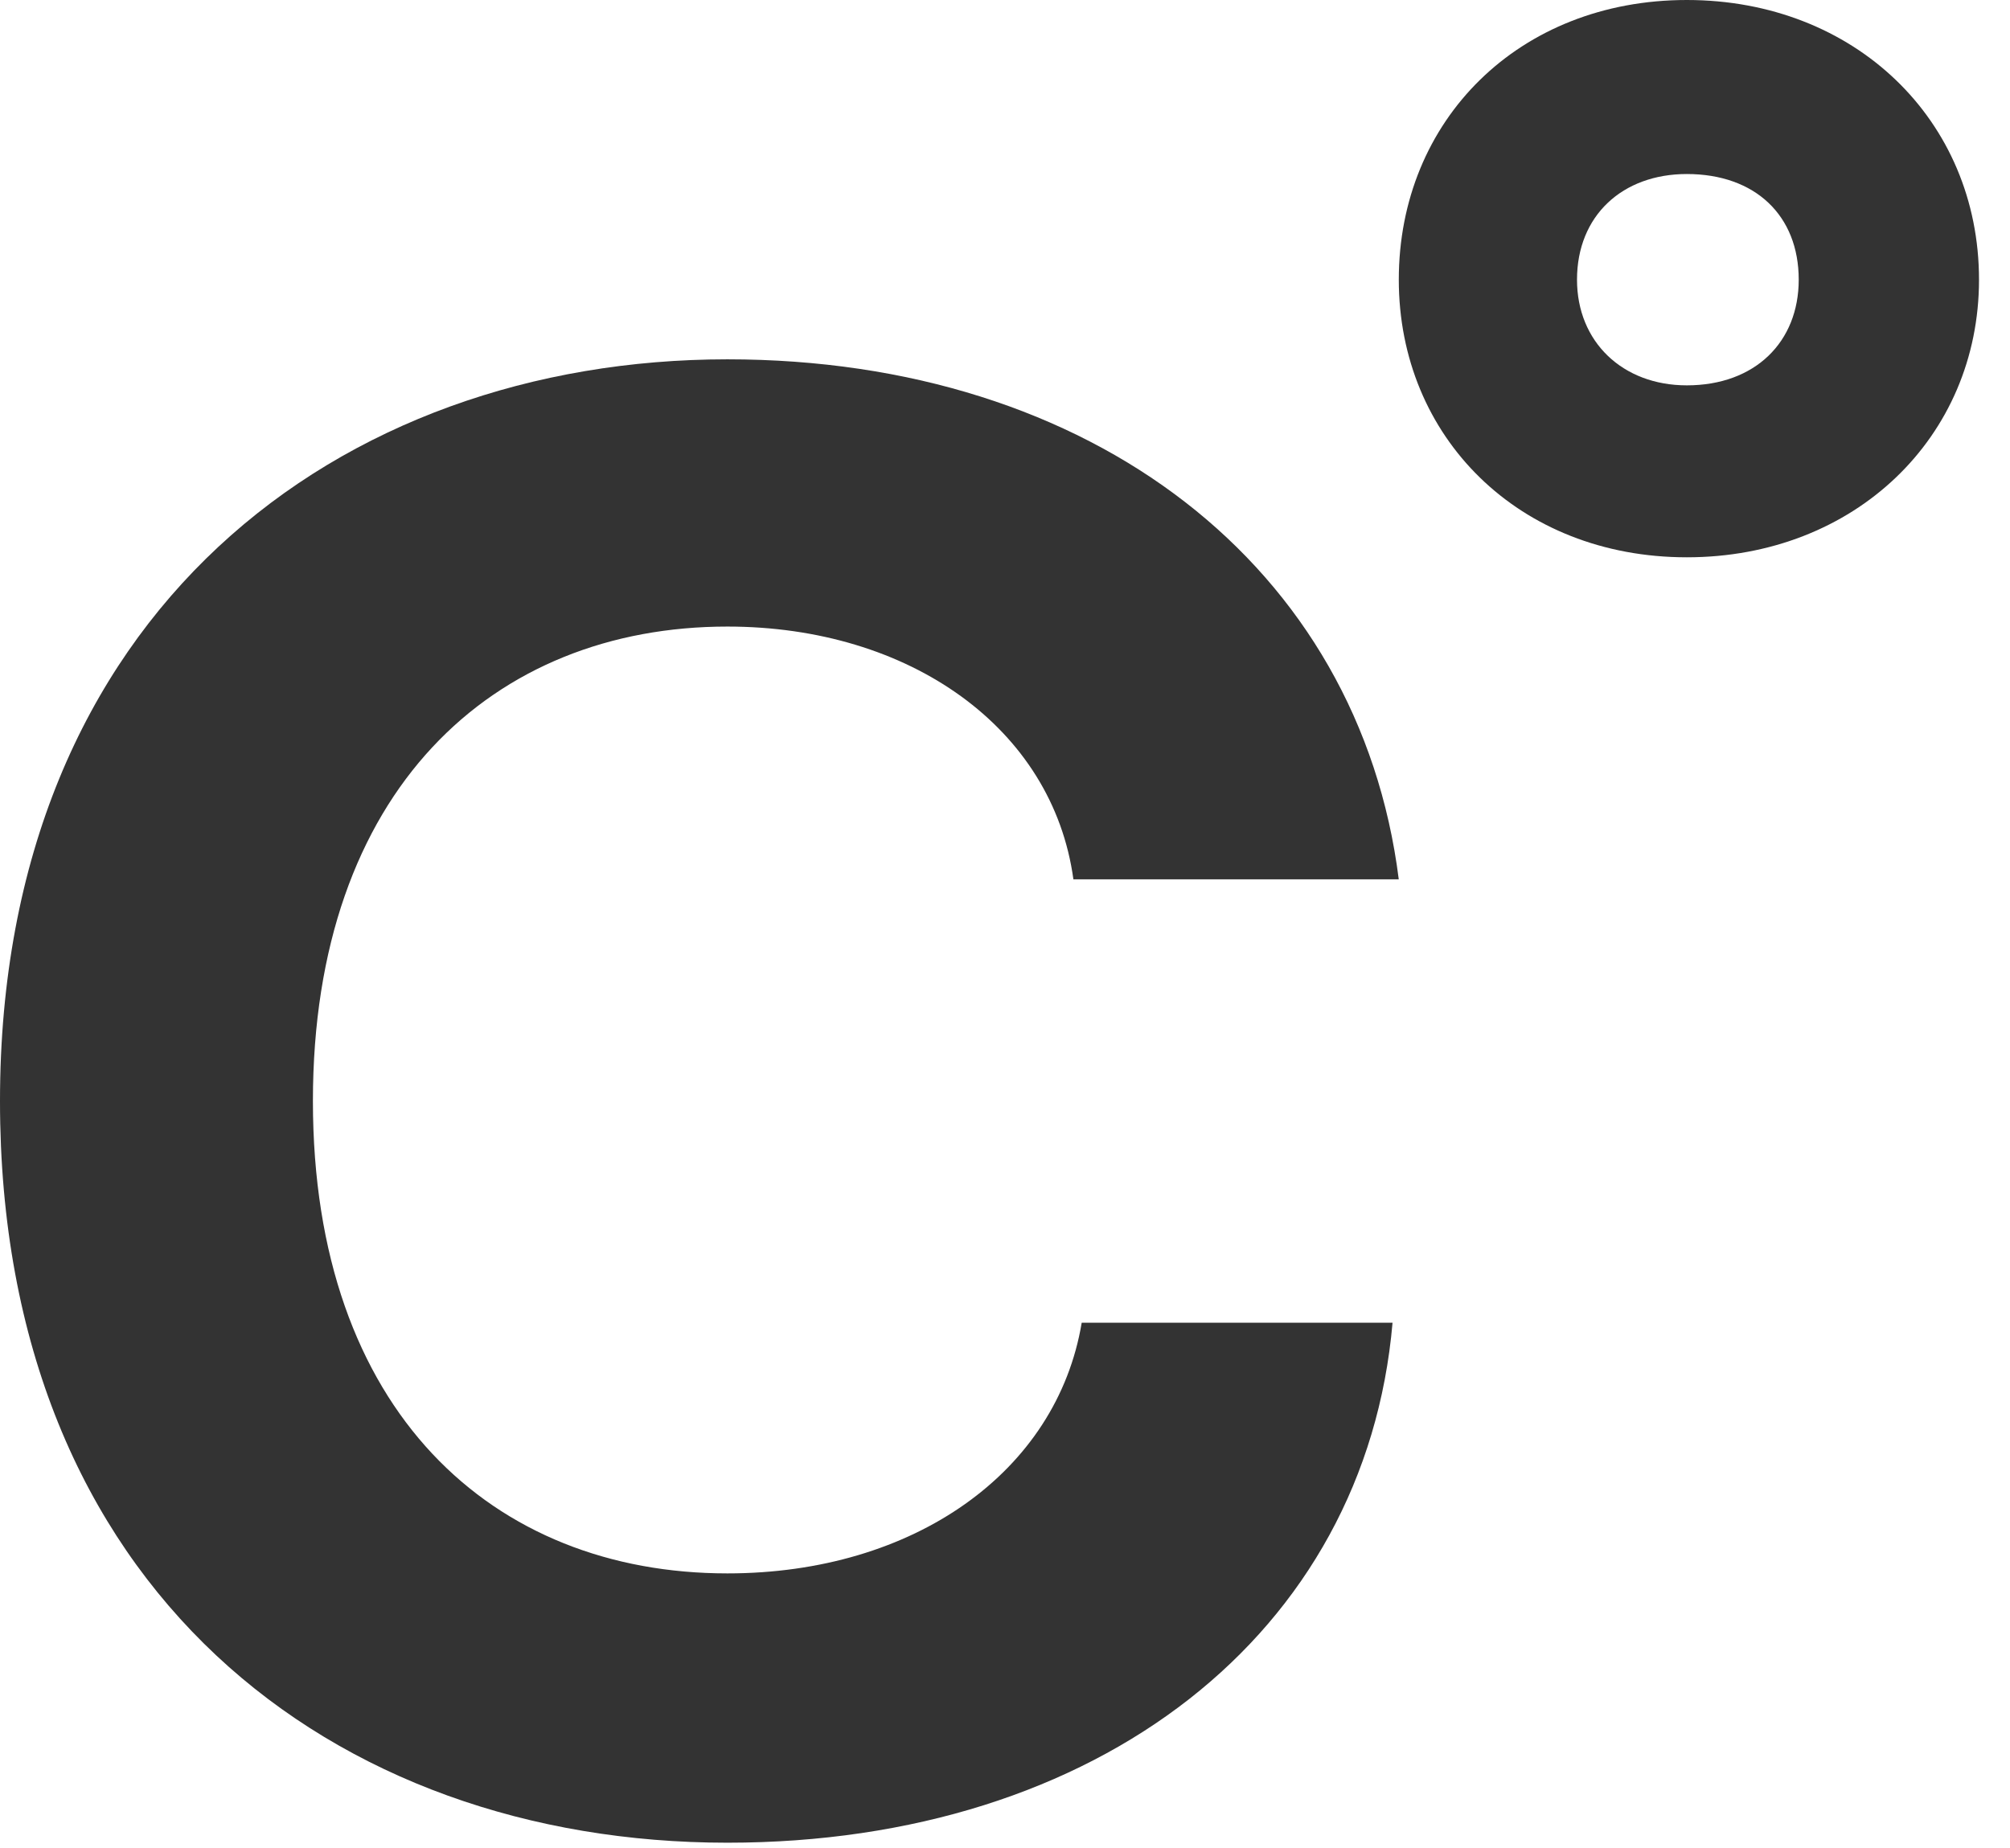
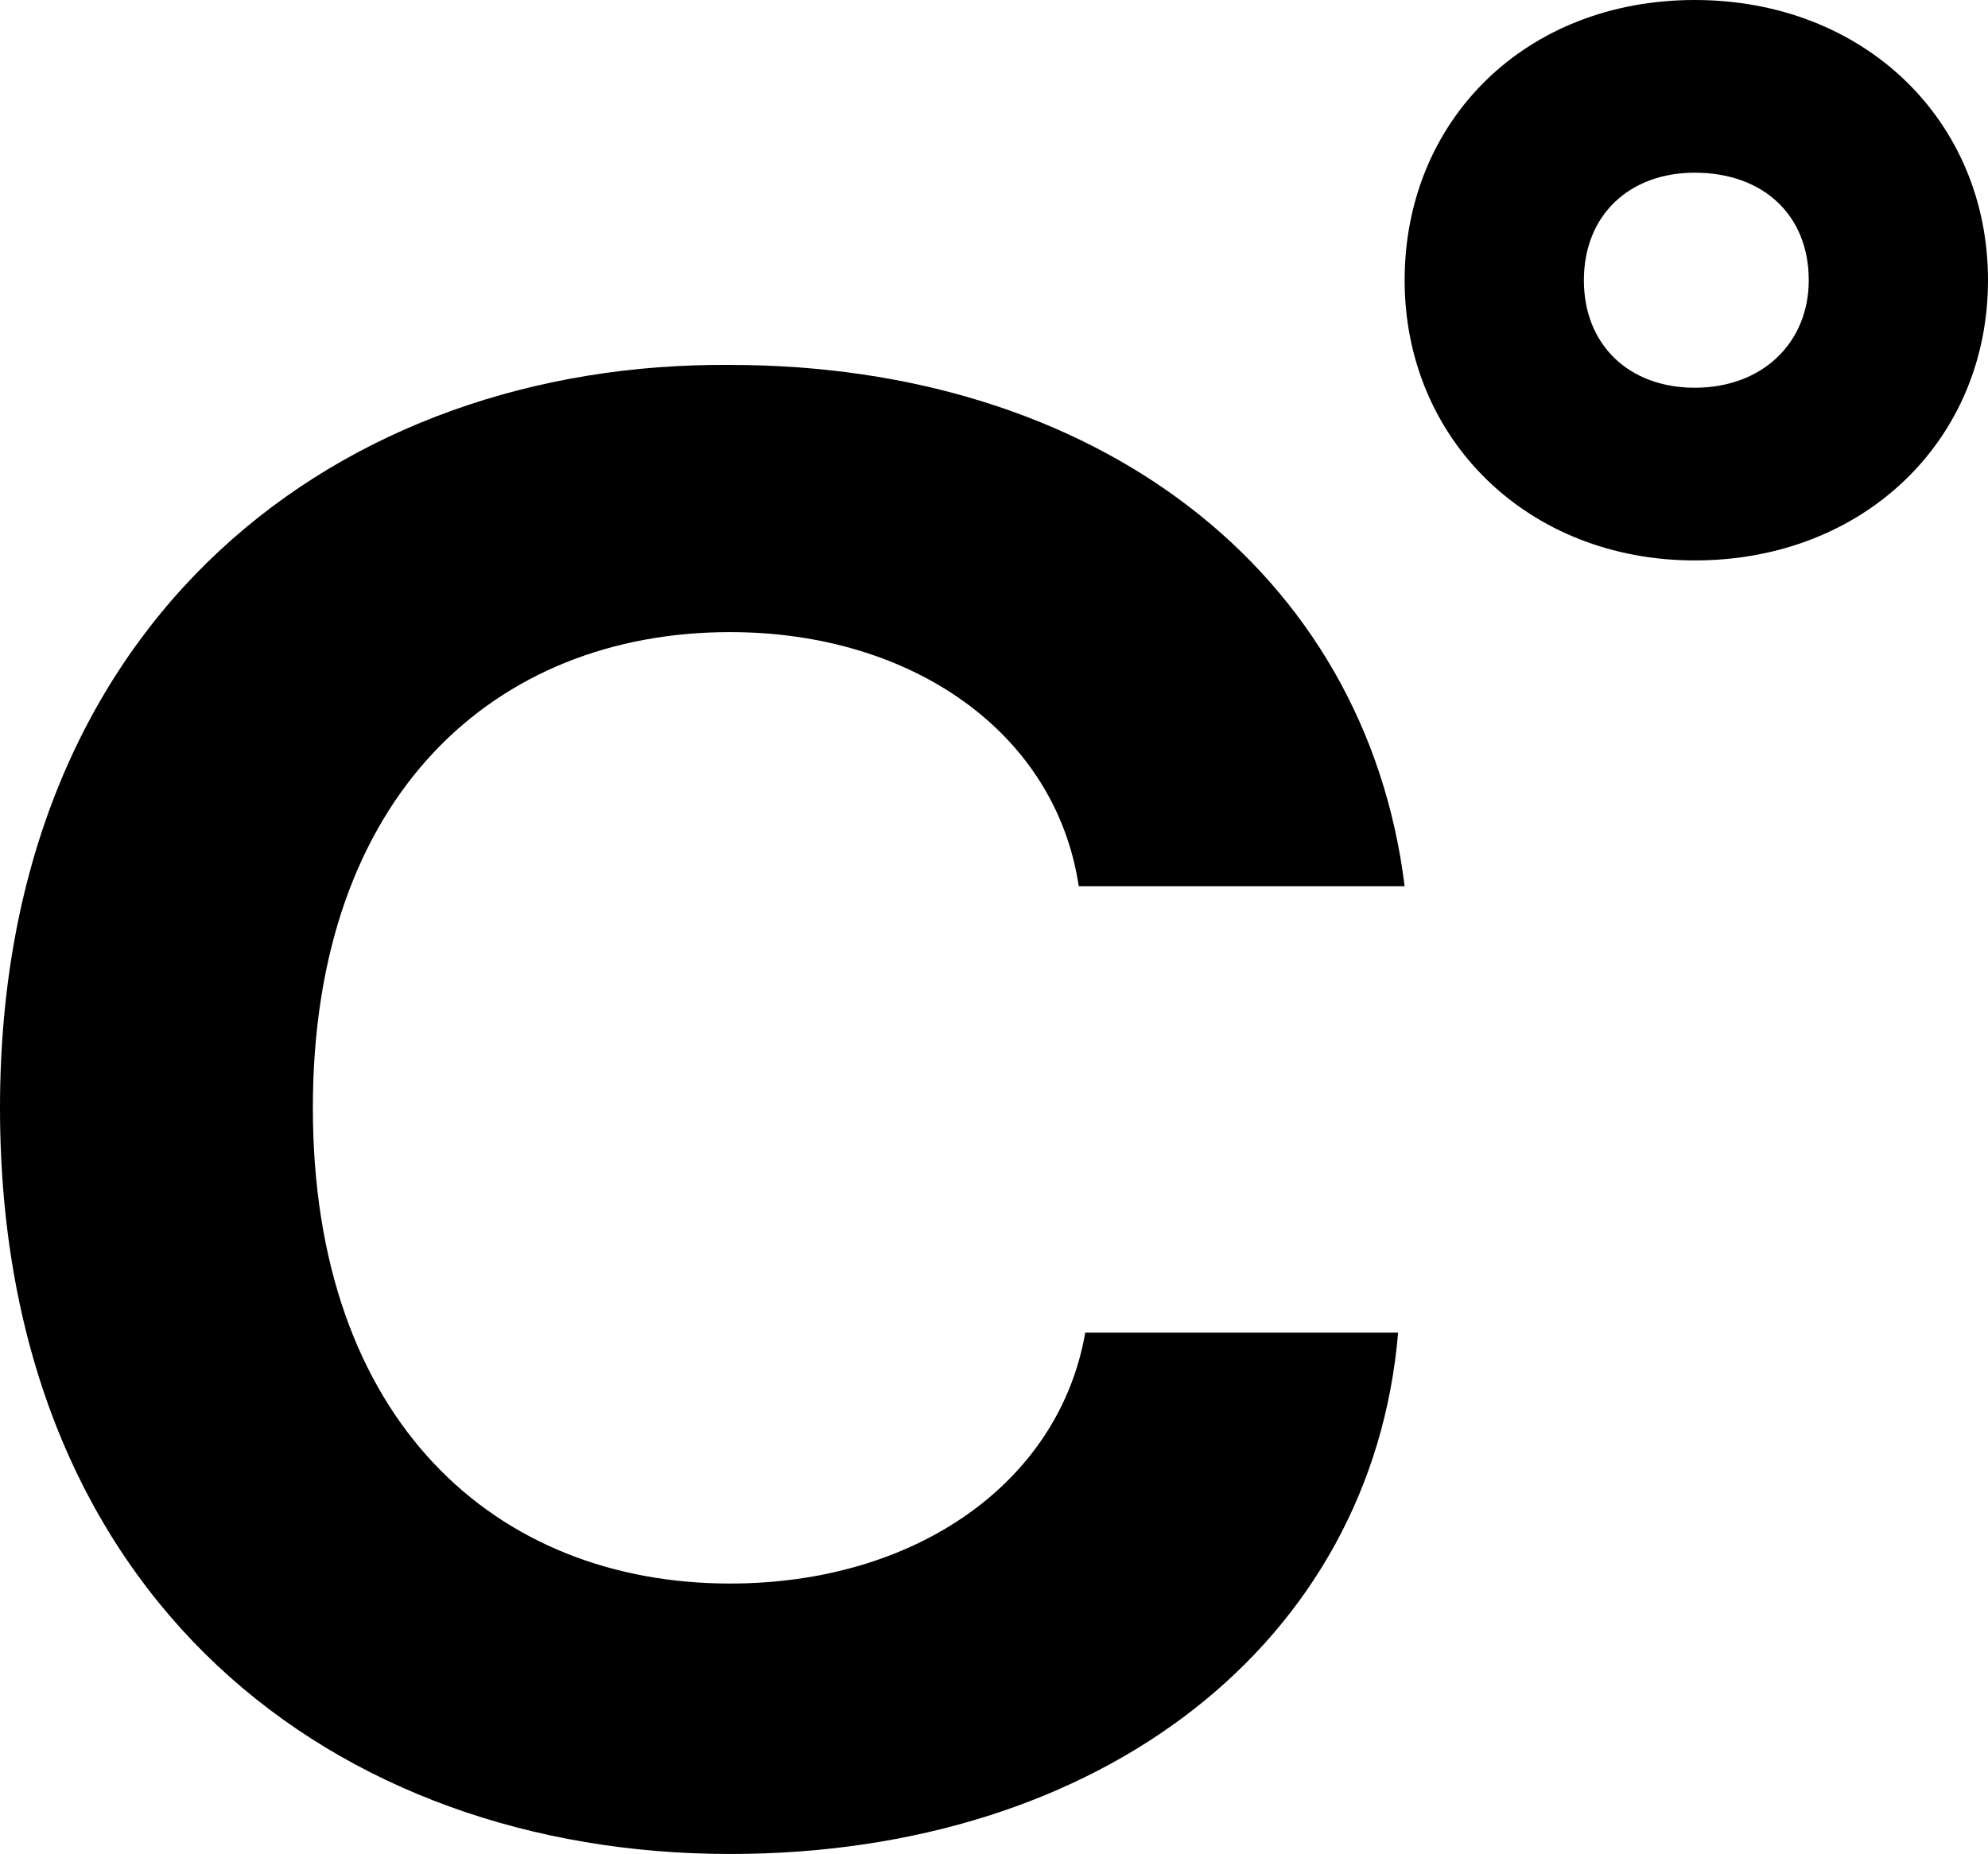
- <svg xmlns="http://www.w3.org/2000/svg" width="62" height="57" viewBox="0 0 62 57" fill="none">
-   <path d="M22.436 56.852C33.877 56.852 42.123 50.396 42.954 40.809H33.366C32.599 45.411 28.189 48.543 22.436 48.543C15.213 48.543 9.652 43.557 9.652 33.969C9.652 24.381 15.213 19.331 22.436 19.331C28.061 19.331 32.471 22.464 33.11 27.13H43.146C41.931 17.478 33.686 11.086 22.436 11.086C10.483 11.086 0 18.884 0 33.969C0 49.054 10.291 56.852 22.436 56.852Z" fill="#333333" />
-   <path d="M52.031 17.194C57.209 17.194 61.044 13.487 61.044 8.629C61.044 3.707 57.209 0 52.031 0C46.854 0 43.147 3.707 43.147 8.629C43.147 13.487 46.854 17.194 52.031 17.194ZM52.031 11.889C50.05 11.889 48.644 10.547 48.644 8.629C48.644 6.648 50.05 5.369 52.031 5.369C54.141 5.369 55.483 6.648 55.483 8.629C55.483 10.547 54.141 11.889 52.031 11.889Z" fill="#333333" />
+ <svg xmlns="http://www.w3.org/2000/svg" version="1.1" id="Calque_1" x="0px" y="0px" viewBox="0 0 61 56.9" style="enable-background:new 0 0 61 56.9;" xml:space="preserve">
+   <path d="M22.4,56.9c11.4,0,19.7-6.5,20.5-16h-9.6c-0.8,4.6-5.2,7.7-10.9,7.7c-7.2,0-12.8-5-12.8-14.6s5.6-14.6,12.8-14.6  c5.6,0,10,3.1,10.7,7.8h10c-1.2-9.7-9.5-16-20.7-16C10.5,11.1,0,18.9,0,34S10.3,56.9,22.4,56.9z" />
+   <path d="M52,17.2c5.2,0,9-3.7,9-8.6C61,3.7,57.2,0,52,0s-8.9,3.7-8.9,8.6C43.1,13.5,46.9,17.2,52,17.2z M52,11.9  c-2,0-3.4-1.3-3.4-3.3c0-2,1.4-3.3,3.4-3.3c2.1,0,3.5,1.3,3.5,3.3C55.5,10.5,54.1,11.9,52,11.9z" />
</svg>
